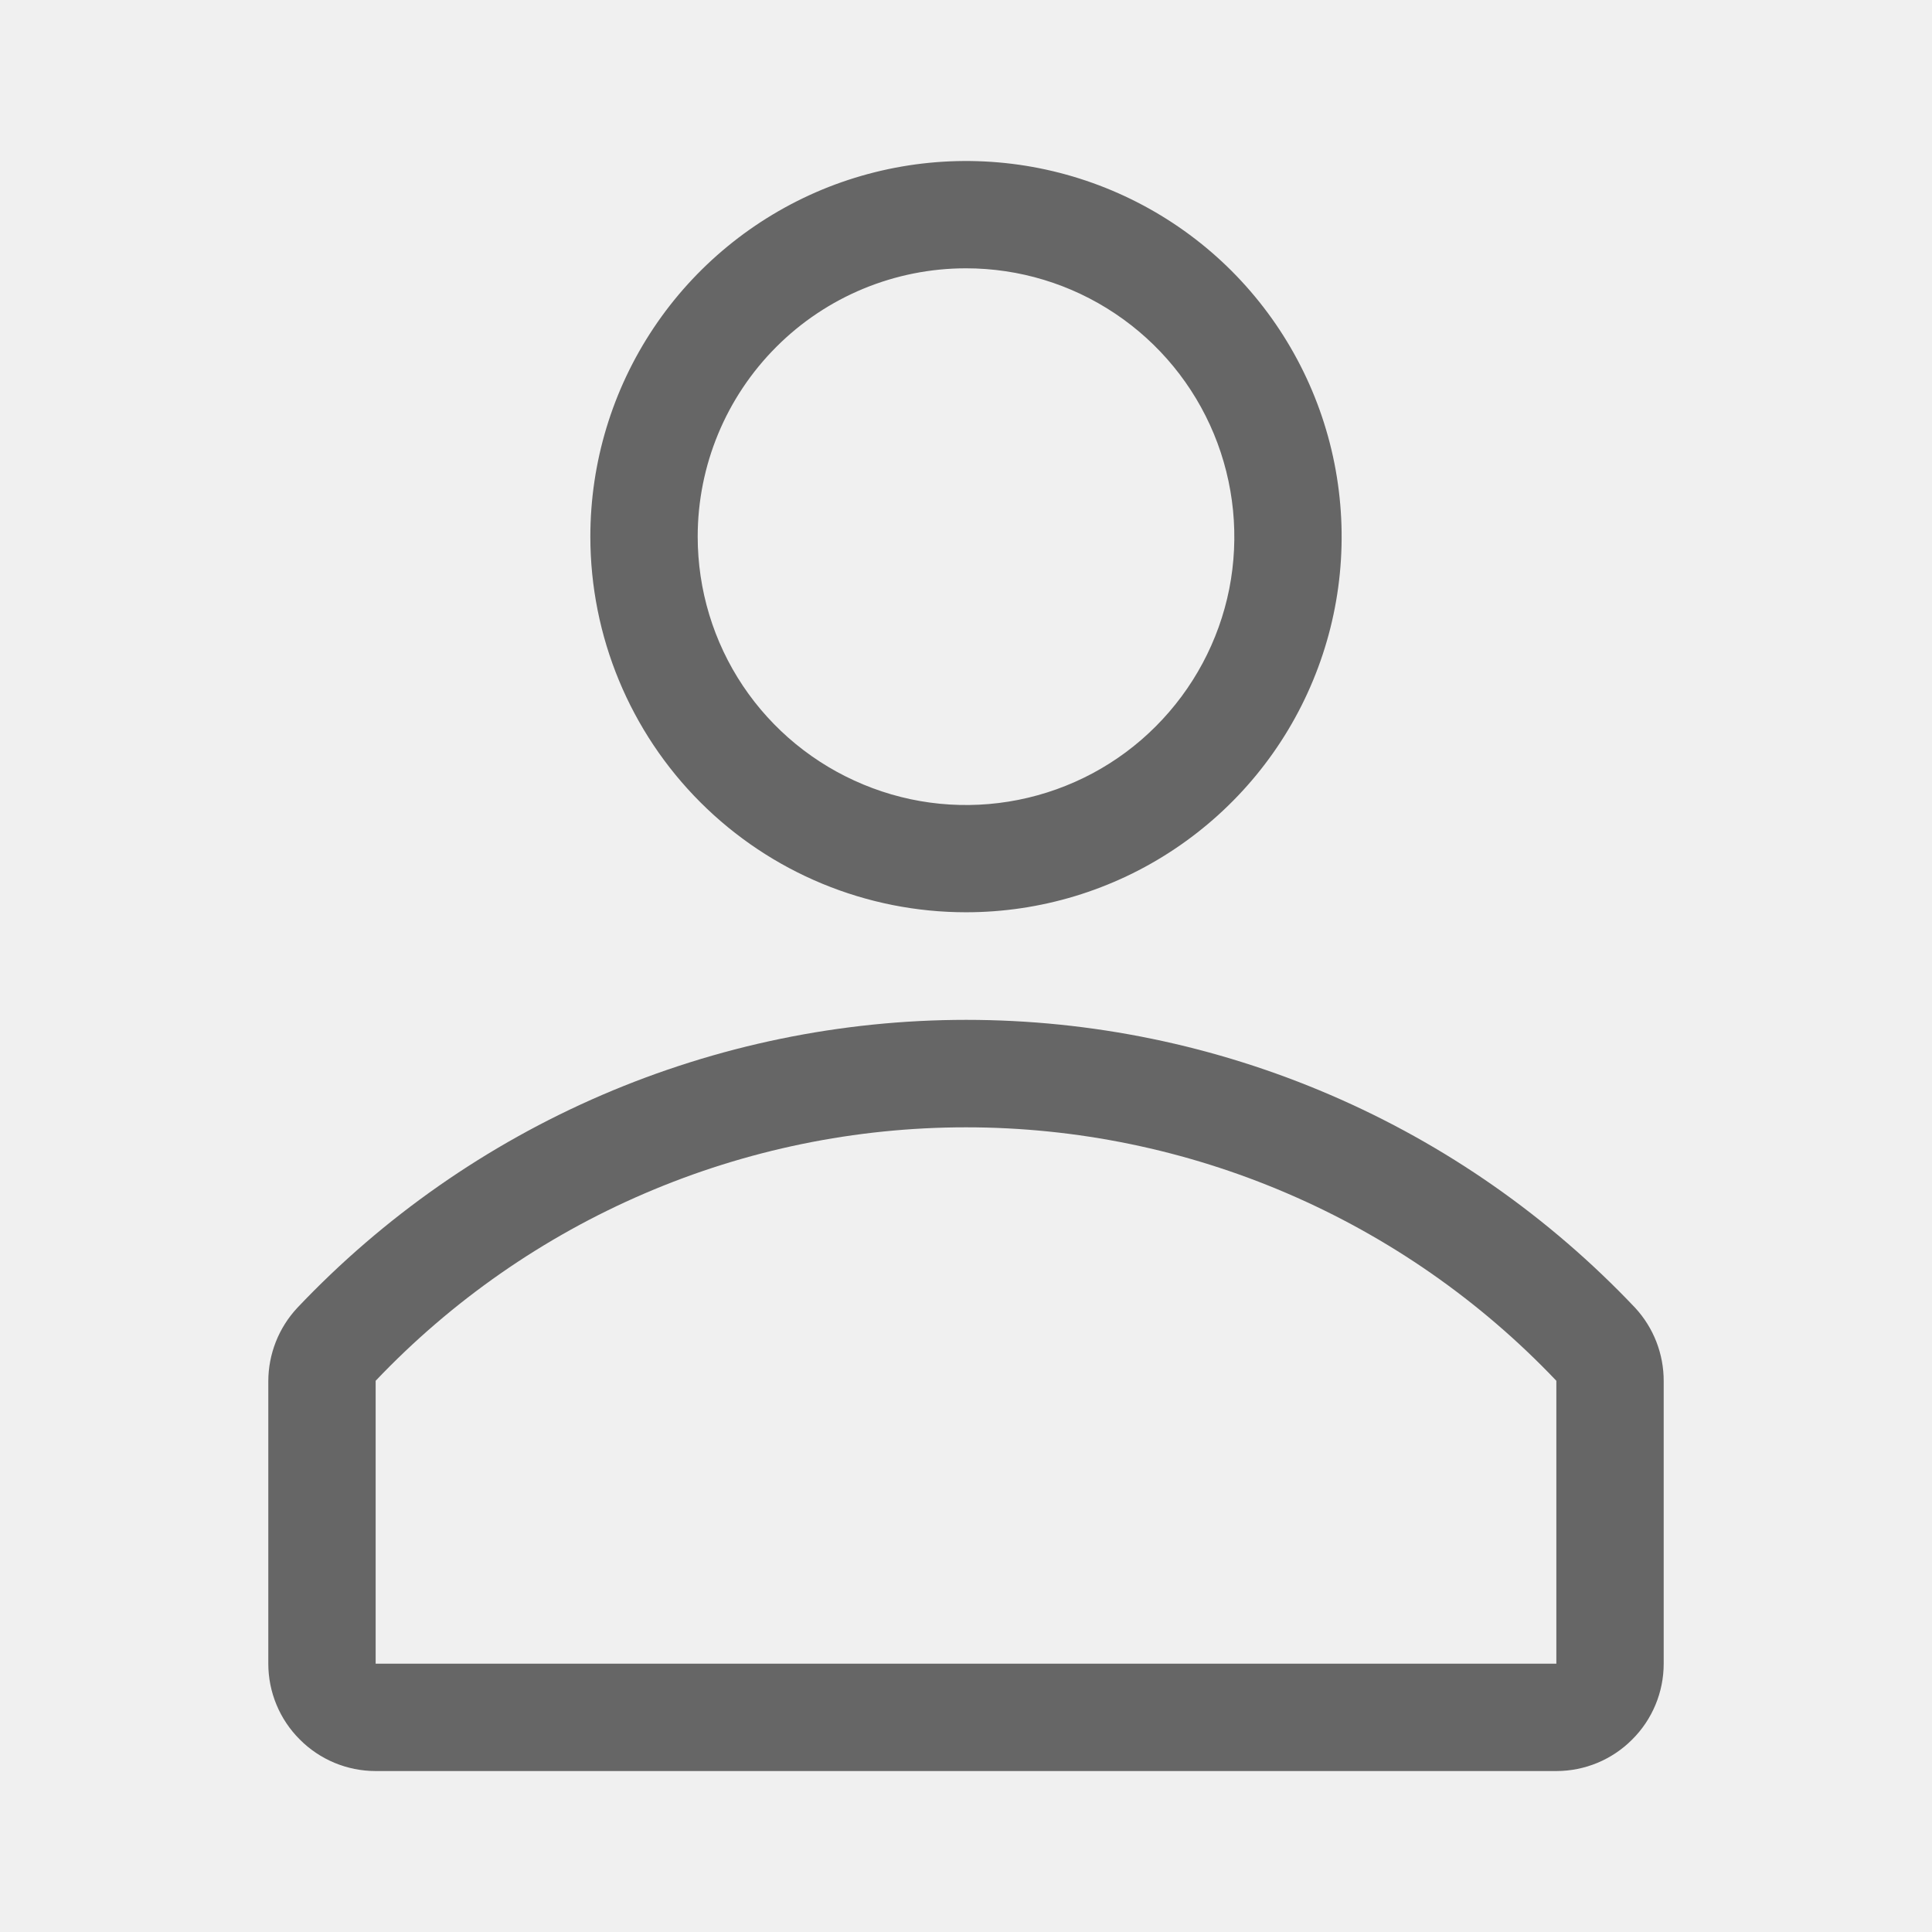
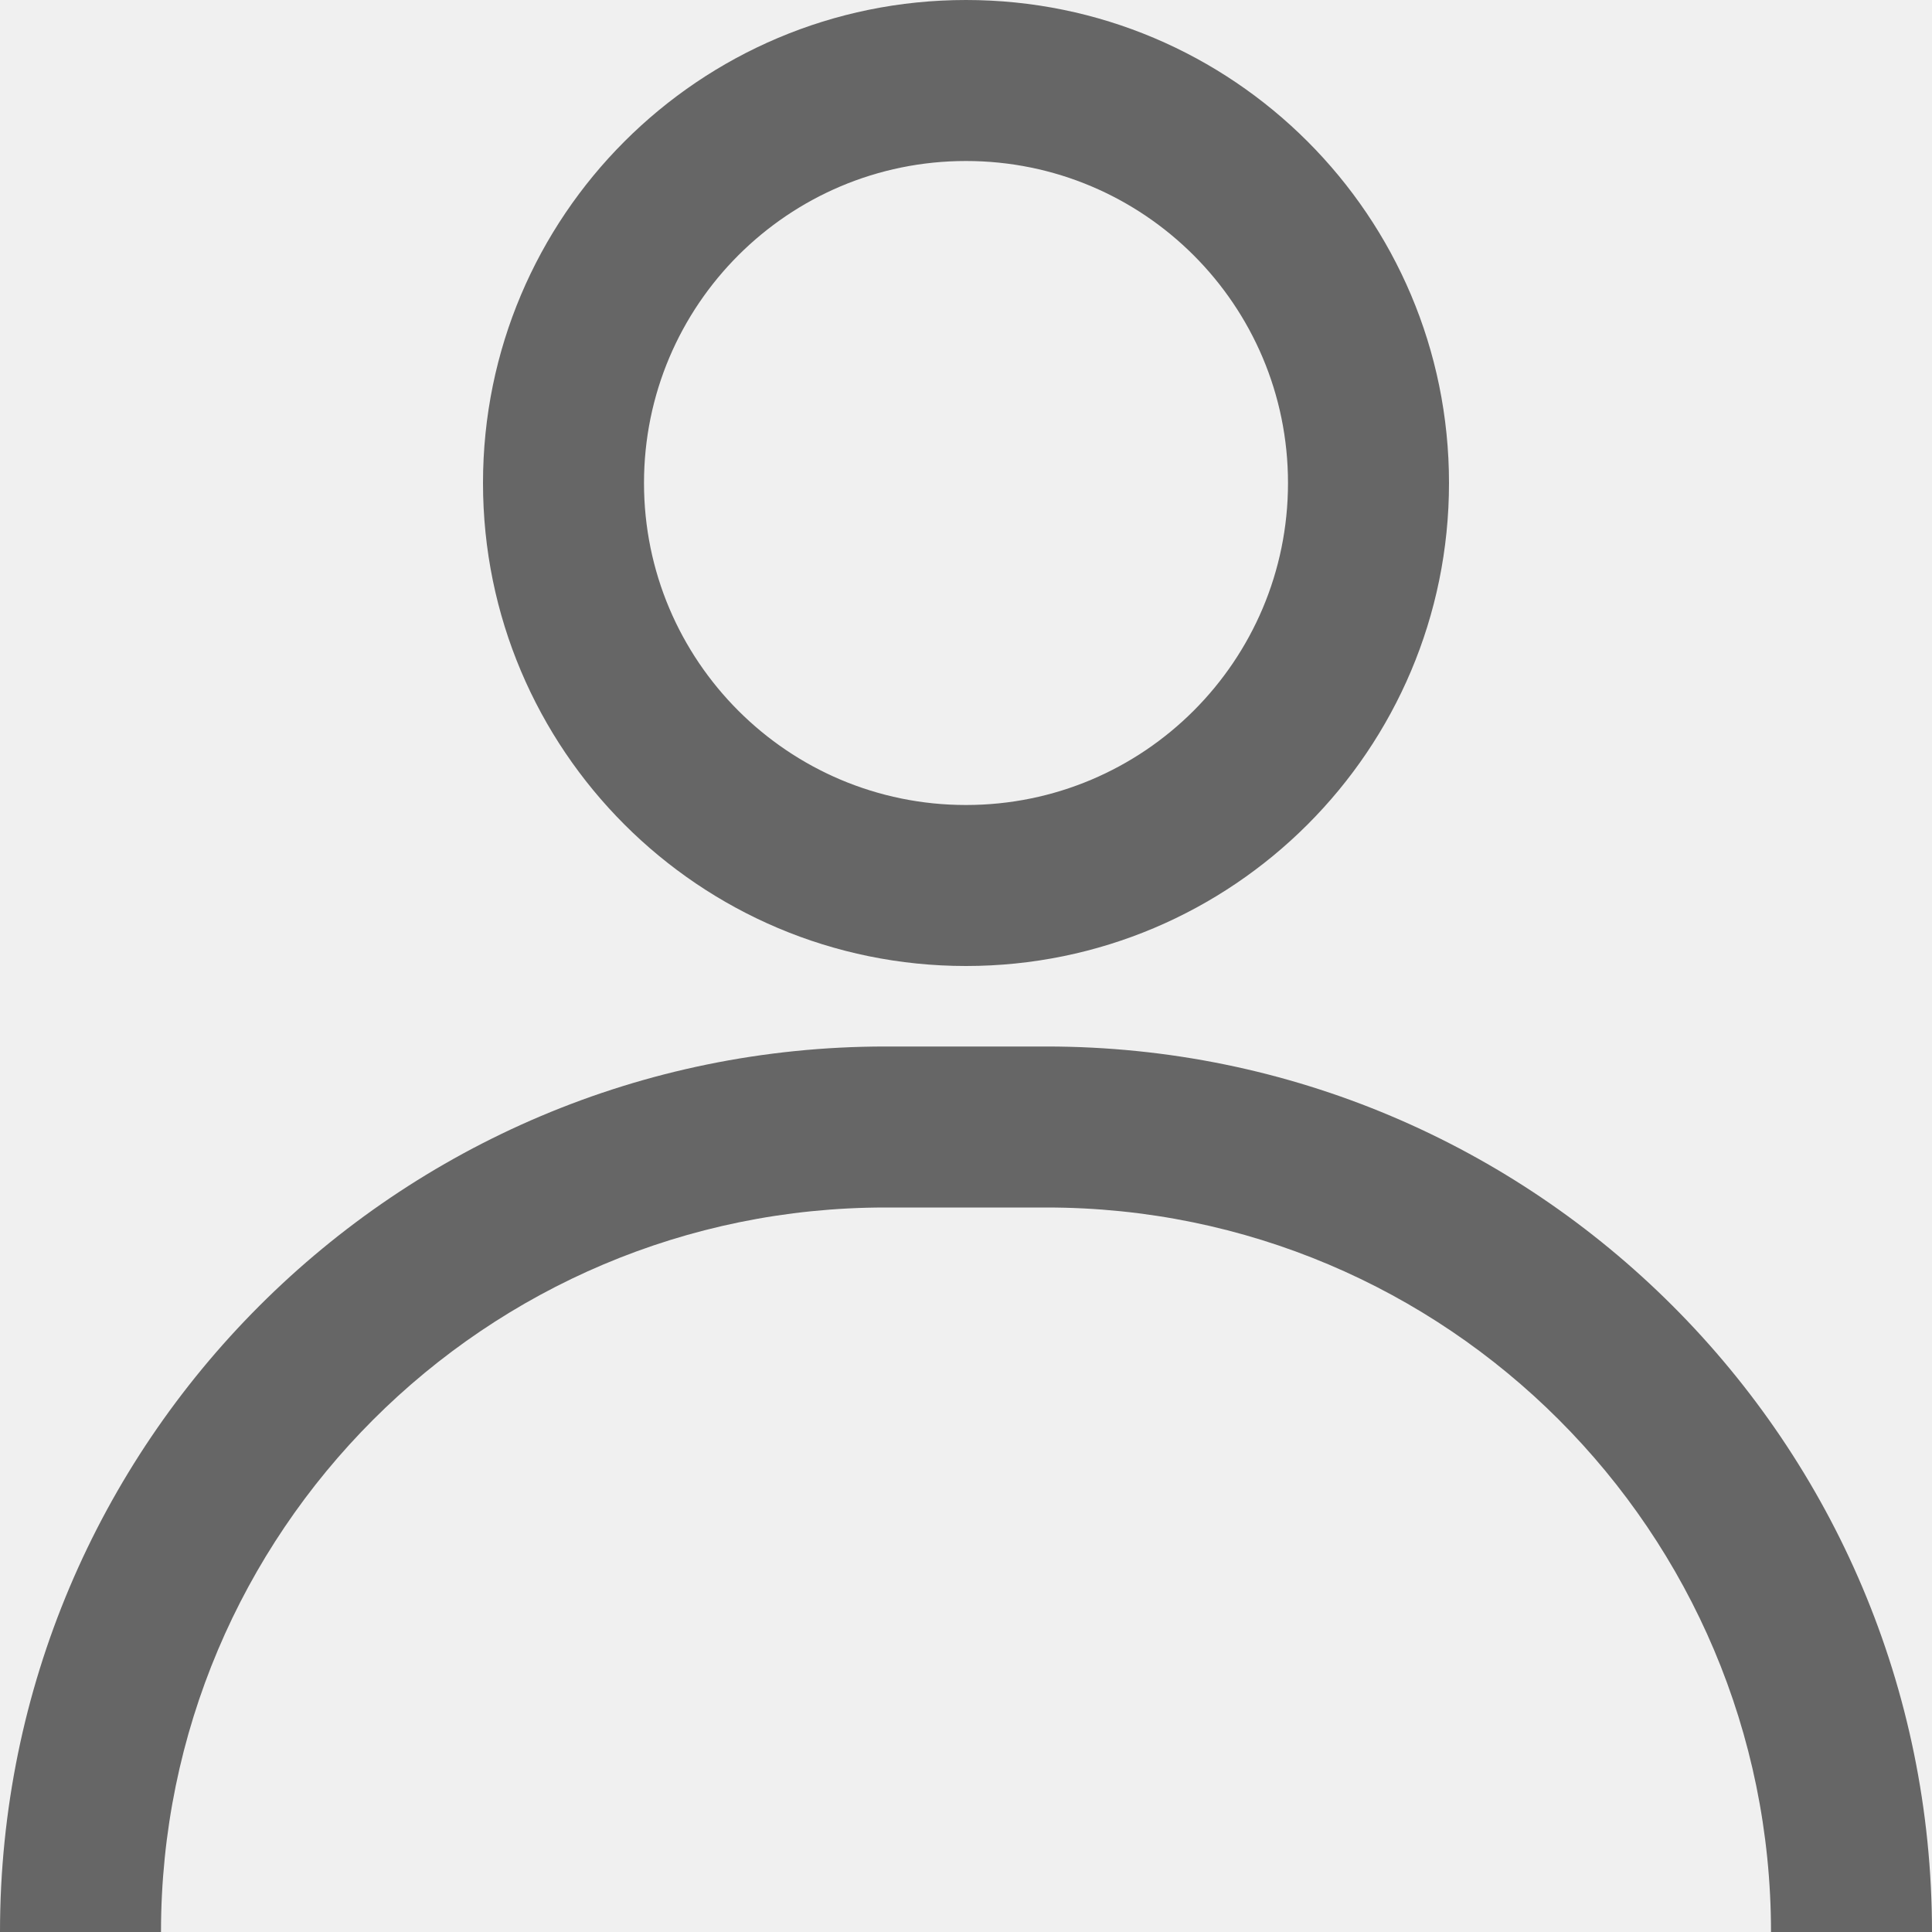
- <svg xmlns="http://www.w3.org/2000/svg" width="16" height="16" viewBox="0 0 16 16" fill="none">
-   <g clip-path="url(#clip0_356_6676)">
-     <g clip-path="url(#clip1_356_6676)">
-       <path d="M8 7.555C8.615 7.555 9.217 7.373 9.728 7.031C10.24 6.689 10.639 6.203 10.874 5.635C11.11 5.066 11.171 4.441 11.051 3.837C10.931 3.234 10.635 2.68 10.2 2.244C9.765 1.809 9.21 1.513 8.607 1.393C8.003 1.273 7.378 1.335 6.809 1.57C6.241 1.806 5.755 2.204 5.413 2.716C5.071 3.228 4.889 3.829 4.889 4.444C4.889 5.269 5.217 6.061 5.8 6.644C6.384 7.228 7.175 7.555 8 7.555ZM8 2.222C8.44 2.222 8.869 2.352 9.235 2.597C9.6 2.841 9.885 3.188 10.053 3.594C10.221 4 10.265 4.447 10.18 4.878C10.094 5.309 9.882 5.705 9.571 6.016C9.261 6.327 8.865 6.538 8.434 6.624C8.002 6.71 7.556 6.666 7.15 6.497C6.744 6.329 6.396 6.044 6.152 5.679C5.908 5.314 5.778 4.884 5.778 4.444C5.778 3.855 6.012 3.29 6.429 2.873C6.845 2.456 7.411 2.222 8 2.222Z" fill="#666666" />
-       <path d="M13.542 10.831C12.829 10.078 11.971 9.478 11.018 9.068C10.066 8.658 9.039 8.446 8.002 8.446C6.965 8.446 5.939 8.658 4.986 9.068C4.034 9.478 3.175 10.078 2.462 10.831C2.308 10.996 2.222 11.214 2.222 11.44V13.778C2.222 14.014 2.316 14.24 2.483 14.406C2.649 14.573 2.875 14.667 3.111 14.667H12.889C13.125 14.667 13.351 14.573 13.517 14.406C13.684 14.24 13.778 14.014 13.778 13.778V11.44C13.779 11.214 13.695 10.997 13.542 10.831ZM12.889 13.778H3.111V11.435C3.741 10.772 4.499 10.244 5.34 9.883C6.18 9.522 7.085 9.336 8 9.336C8.915 9.336 9.82 9.522 10.66 9.883C11.501 10.244 12.259 10.772 12.889 11.435V13.778Z" fill="#666666" />
-     </g>
-   </g>
-   <defs>
-     <clipPath id="clip0_356_6676">
-       <rect width="16" height="16" fill="white" />
-     </clipPath>
-     <clipPath id="clip1_356_6676">
-       <rect width="16" height="16" fill="white" />
-     </clipPath>
-   </defs>
+ <svg xmlns="http://www.w3.org/2000/svg" width="24" height="24" viewBox="0 0 24 24" fill="none">
+   <path fill-rule="evenodd" clip-rule="evenodd" d="M16 6C16 8.209 14.209 10 12 10C9.791 10 8 8.209 8 6C8 3.791 9.791 2 12 2C14.209 2 16 3.791 16 6ZM18 6C18 9.314 15.314 12 12 12C8.686 12 6 9.314 6 6C6 2.686 8.686 0 12 0C15.314 0 18 2.686 18 6ZM2 24C2 19.029 6.029 15 11 15H13C17.971 15 22 19.029 22 24H24C24 17.925 19.075 13 13 13H11C4.925 13 0 17.925 0 24H2Z" fill="#666666" />
</svg>
